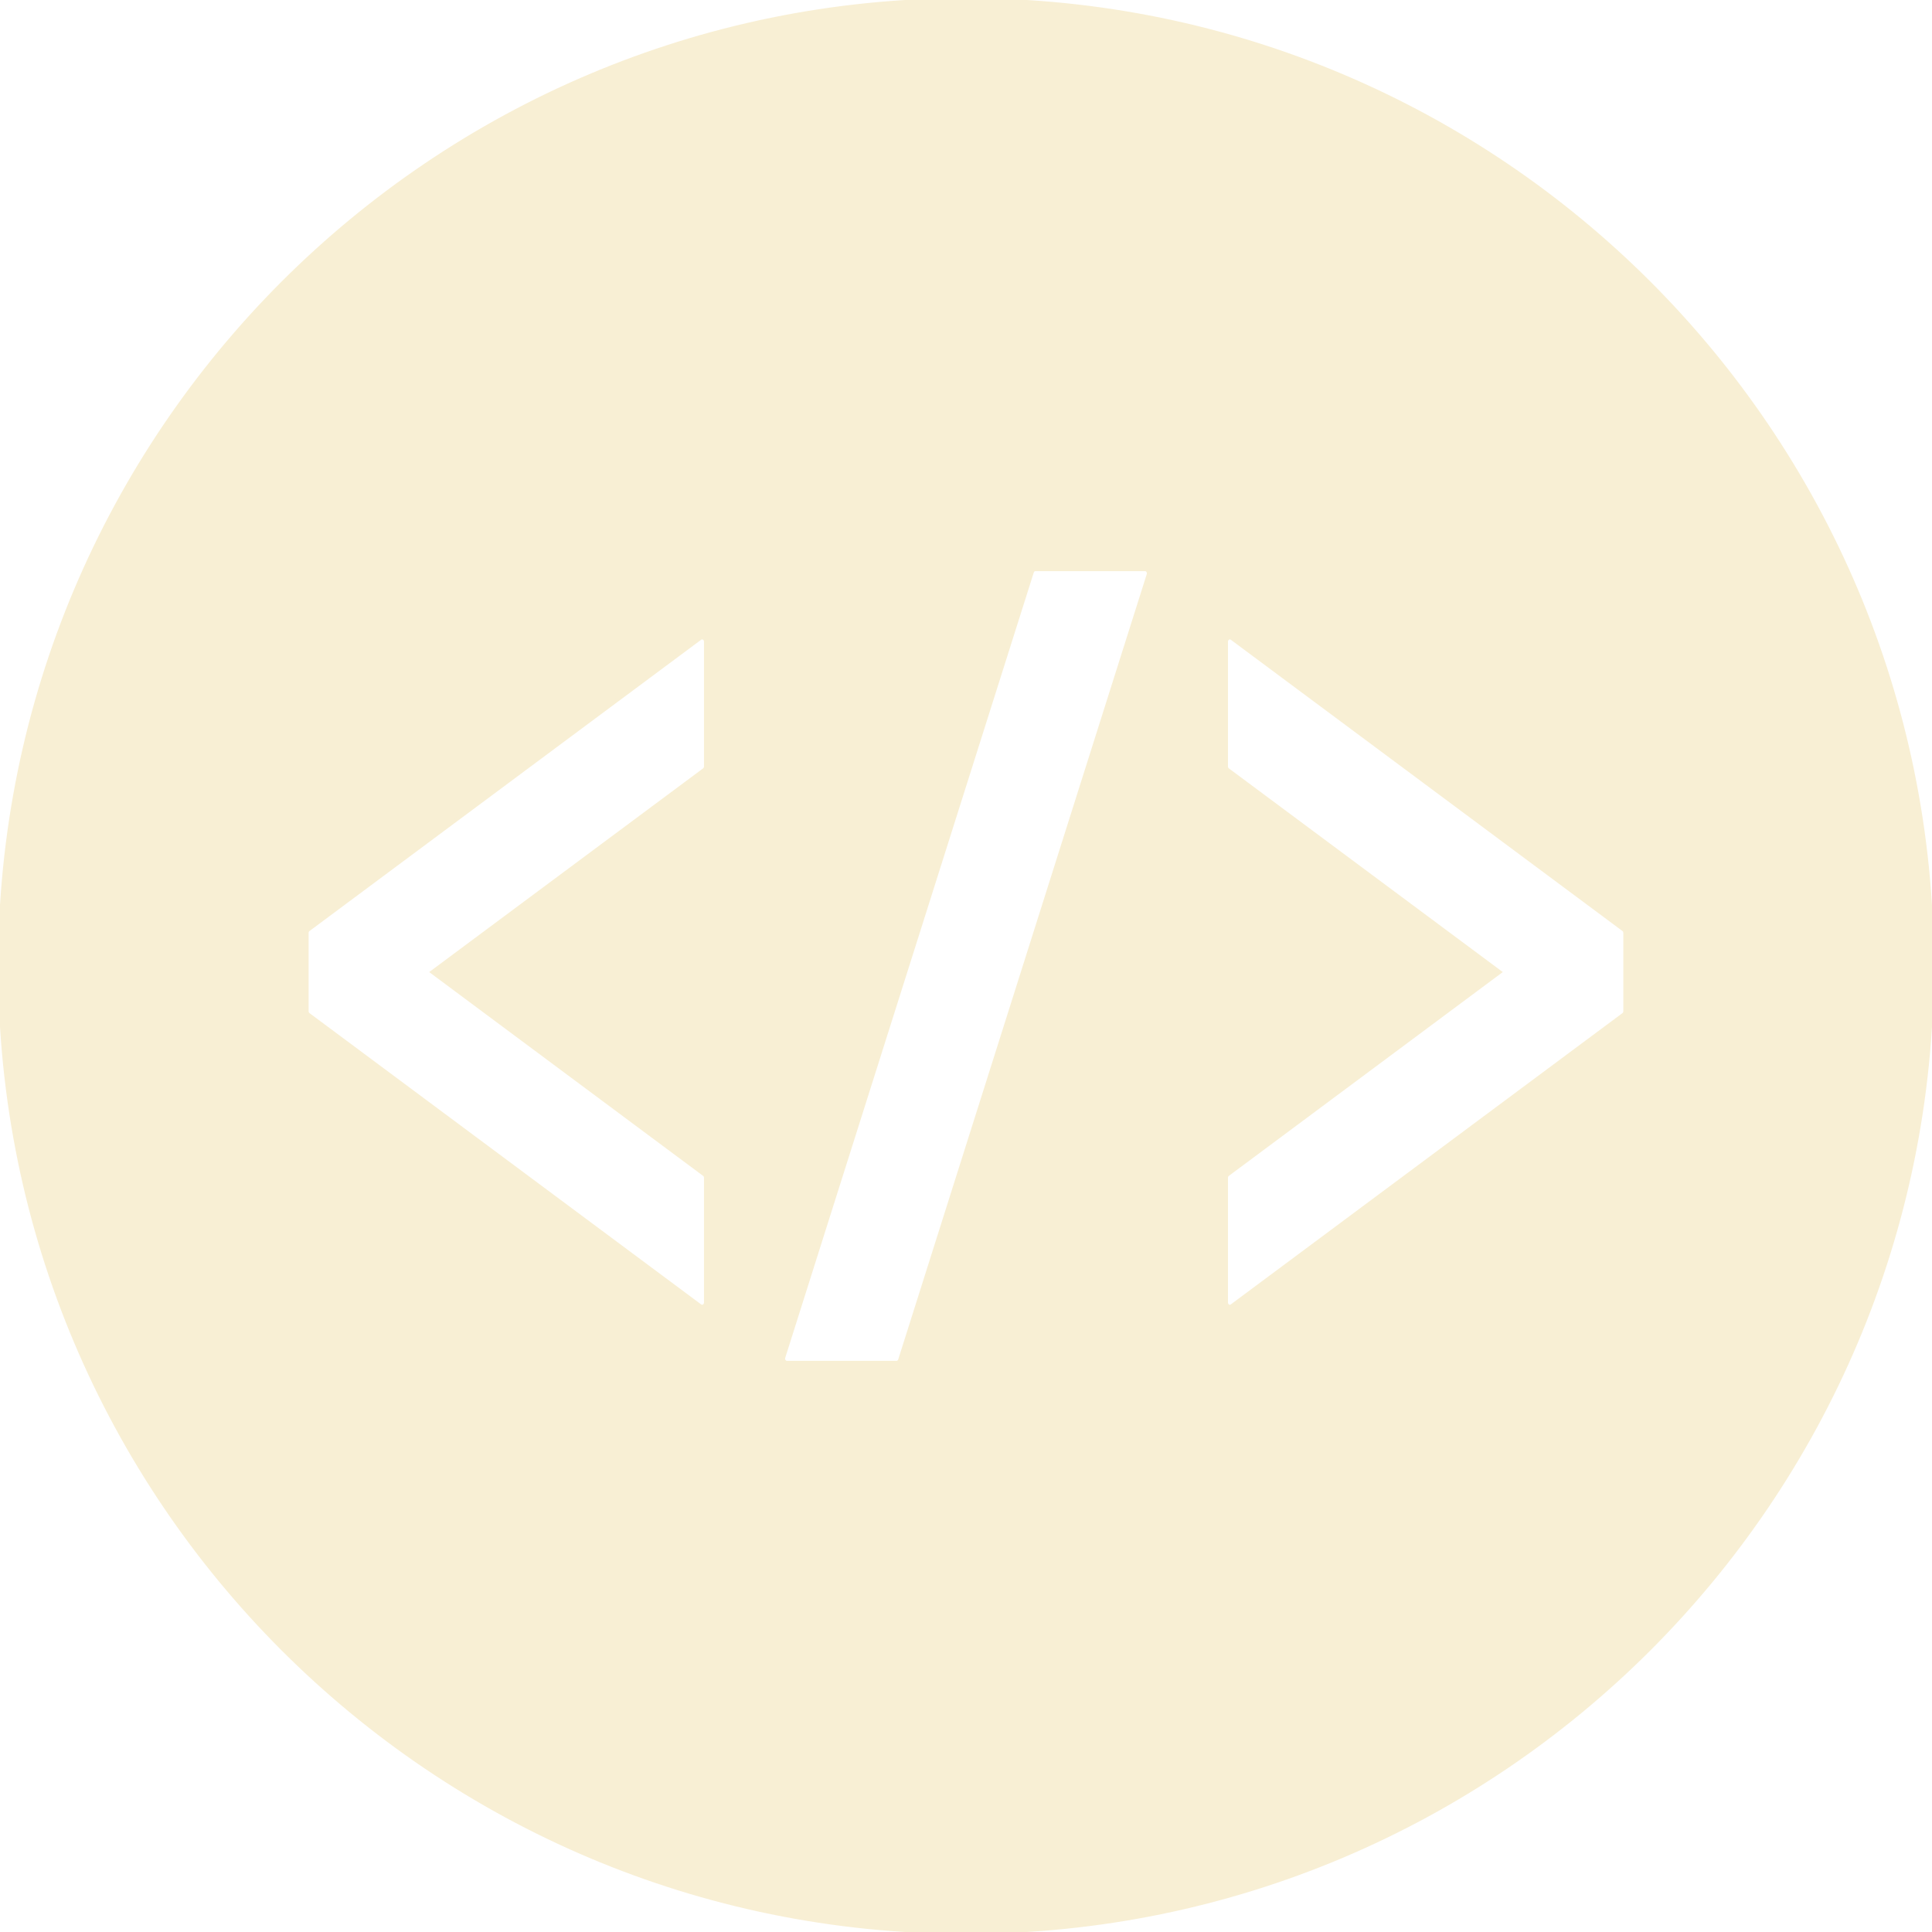
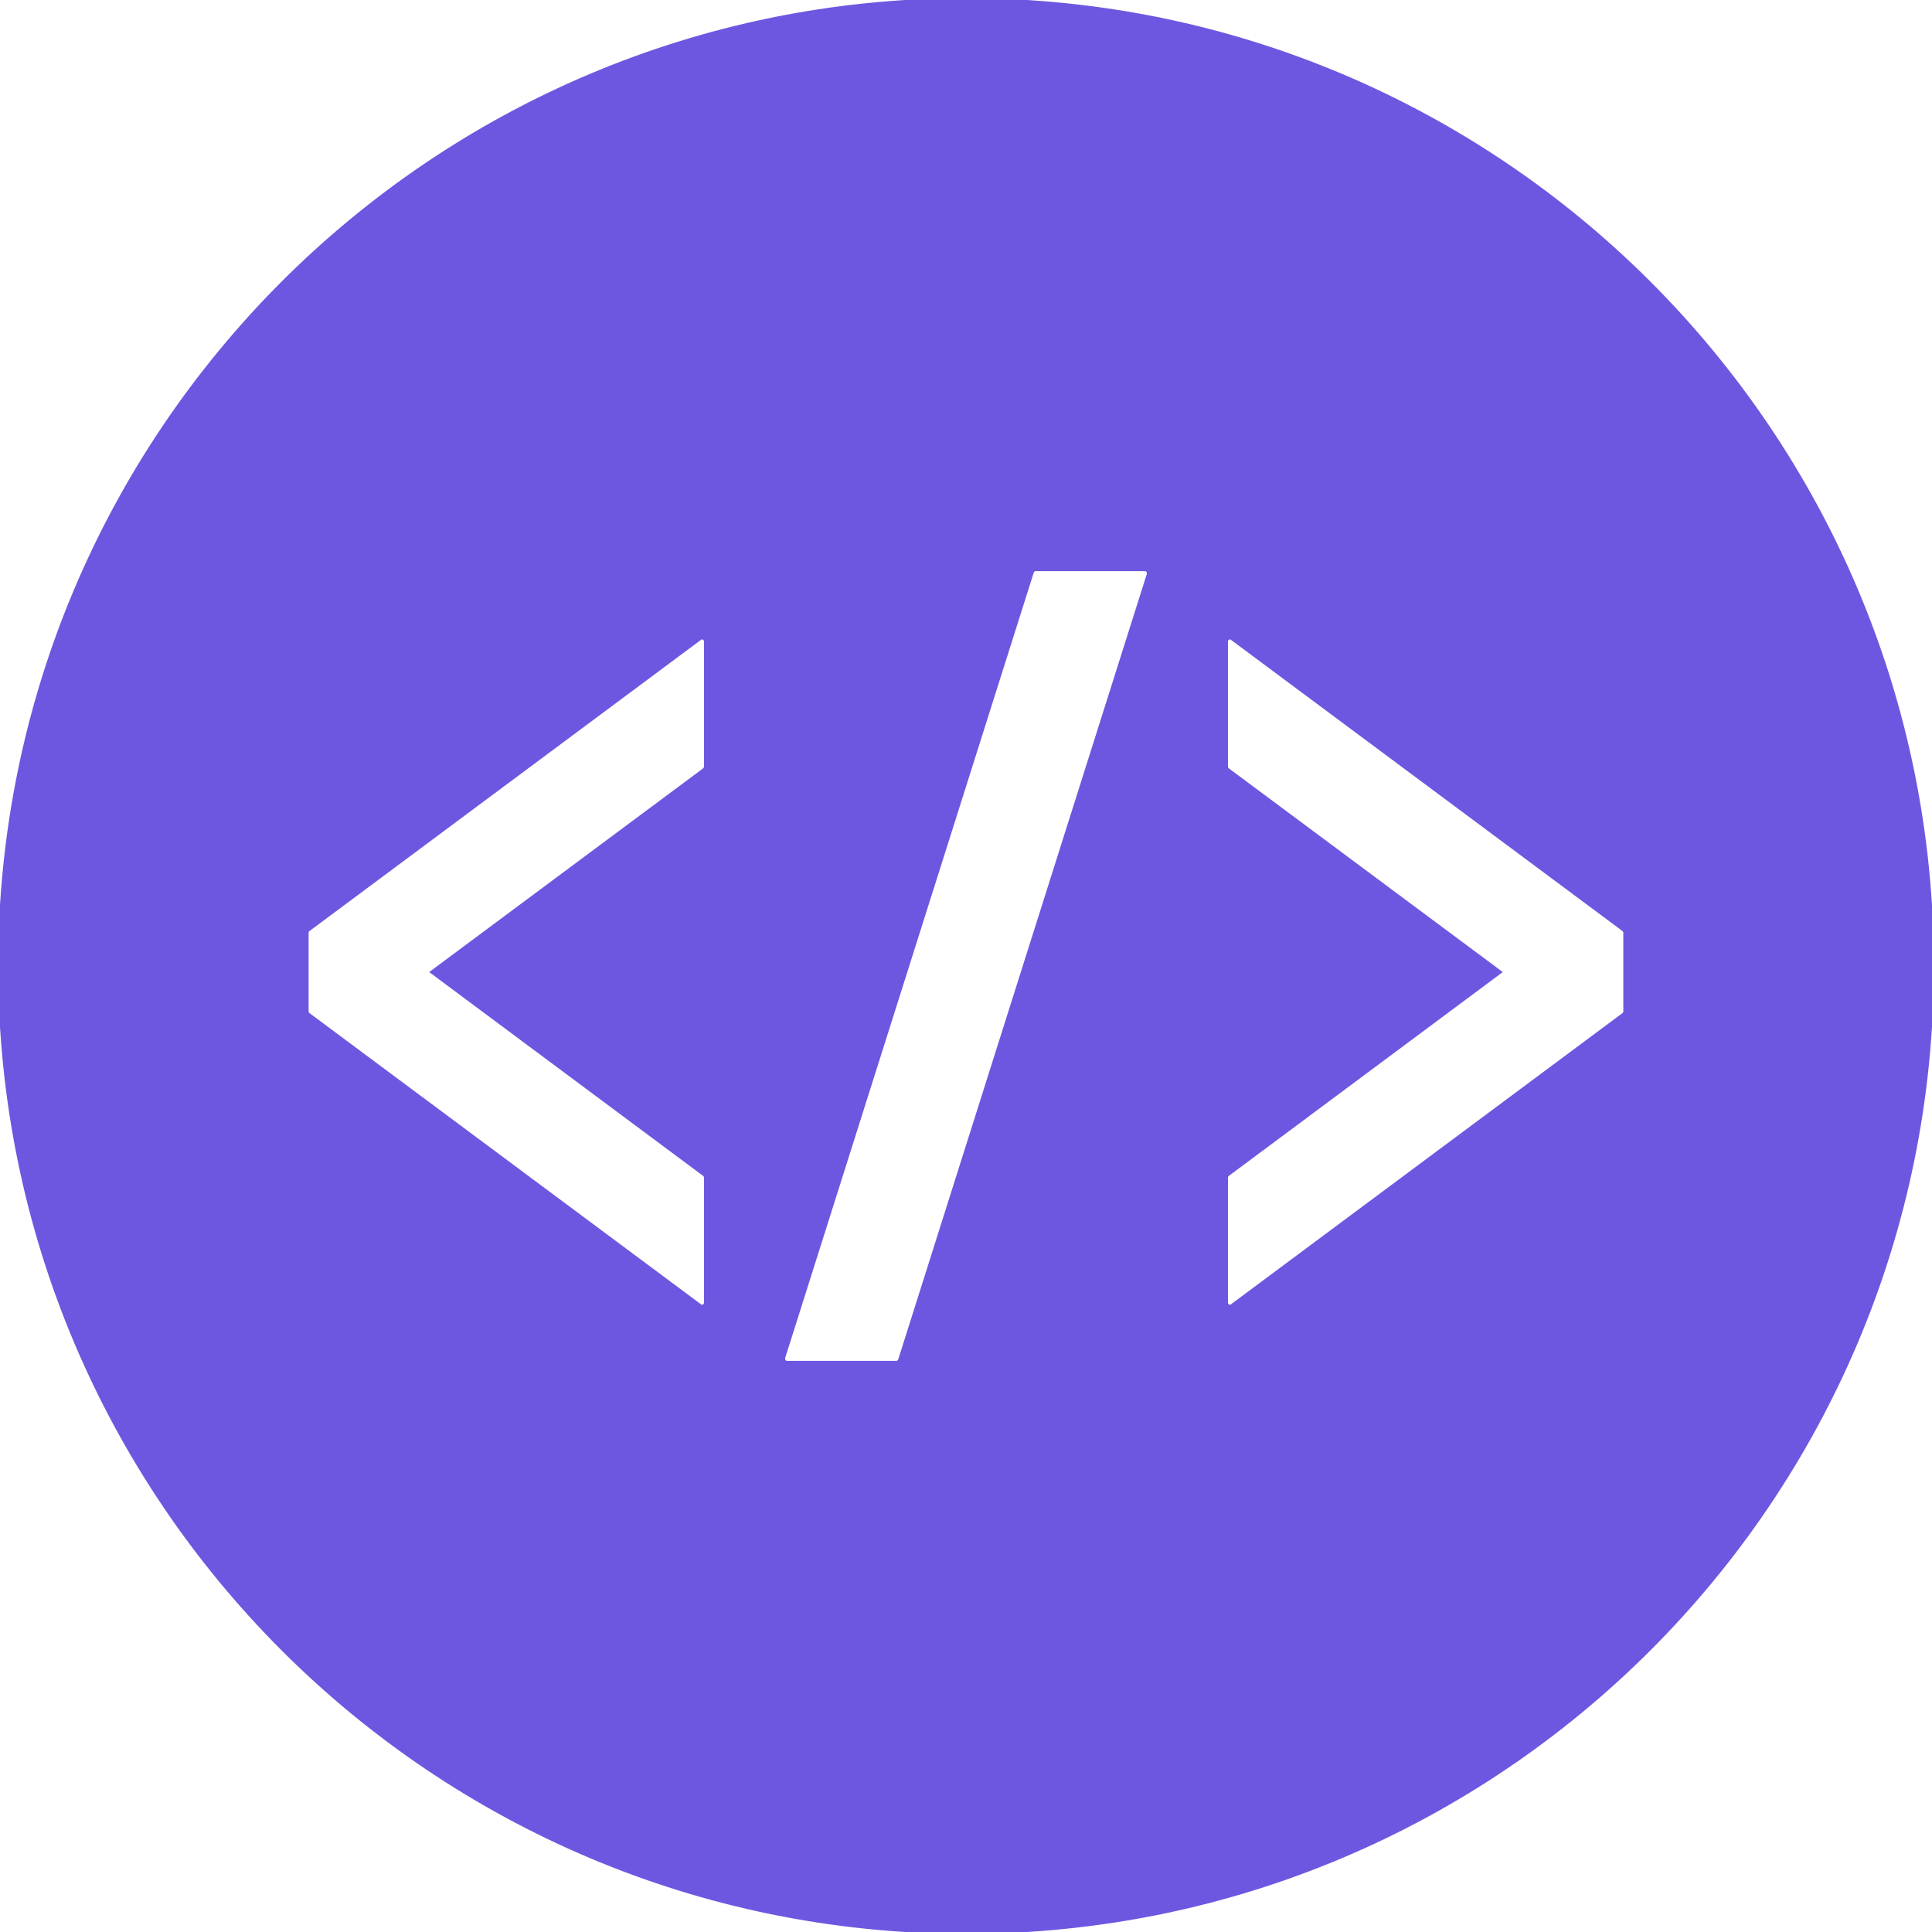
- <svg xmlns="http://www.w3.org/2000/svg" height="45px" width="45px" version="1.1" id="_x32_" viewBox="0 0 512.00 512.00" xml:space="preserve" fill="#f8efd4" stroke="#f8efd4">
+ <svg xmlns="http://www.w3.org/2000/svg" height="45px" width="45px" version="1.1" id="_x32_" viewBox="0 0 512.00 512.00" xml:space="preserve" fill="#6e57e0" stroke="#6e57e0">
  <g id="SVGRepo_bgCarrier" stroke-width="0" />
  <g id="SVGRepo_tracerCarrier" stroke-linecap="round" stroke-linejoin="round" />
  <g id="SVGRepo_iconCarrier">
-     <style type="text/css"> .st0{fill:#f8efd4;} </style>
+     <style type="text/css"> .st0{fill:#6e57e0;} </style>
    <g>
      <path class="st0" d="M256.005,0C114.611,0,0,114.611,0,255.996C0,397.39,114.611,512,256.005,512 C397.39,512,512,397.39,512,255.996C512,114.611,397.39,0,256.005,0z M187.066,203.112c0,0.366-0.157,0.689-0.436,0.916 l-72.053,53.582l72.053,53.608c0.279,0.192,0.436,0.541,0.436,0.89v33.07c0,0.41-0.201,0.776-0.532,0.968 c-0.148,0.079-0.296,0.13-0.471,0.13c-0.192,0-0.392-0.07-0.558-0.2L81.734,268.894c-0.27-0.201-0.445-0.541-0.445-0.898v-20.765 c0-0.366,0.174-0.706,0.445-0.907l103.771-77.18c0.166-0.131,0.366-0.192,0.558-0.192c0.174,0,0.323,0.044,0.471,0.13 c0.332,0.183,0.532,0.55,0.532,0.968V203.112z M238.519,360.404c-0.148,0.445-0.514,0.741-0.951,0.741h-29.006 c-0.331,0-0.628-0.175-0.82-0.472c-0.183-0.278-0.236-0.645-0.131-0.976l65.87-208.118c0.131-0.437,0.514-0.724,0.942-0.724h29.014 c0.314,0,0.628,0.166,0.811,0.454c0.183,0.288,0.236,0.654,0.131,0.994L238.519,360.404z M430.694,267.996 c0,0.357-0.156,0.698-0.436,0.898l-103.771,77.181c-0.166,0.13-0.357,0.2-0.558,0.2c-0.166,0-0.322-0.052-0.471-0.13 c-0.331-0.192-0.532-0.558-0.532-0.968v-33.062c0-0.357,0.157-0.706,0.436-0.898l72.053-53.608l-72.053-53.582 c-0.278-0.209-0.436-0.54-0.436-0.906V170.05c0-0.418,0.201-0.785,0.532-0.968c0.148-0.086,0.305-0.13,0.471-0.13 c0.201,0,0.392,0.061,0.558,0.192l103.771,77.18c0.28,0.201,0.436,0.541,0.436,0.907V267.996z" />
    </g>
  </g>
</svg>
